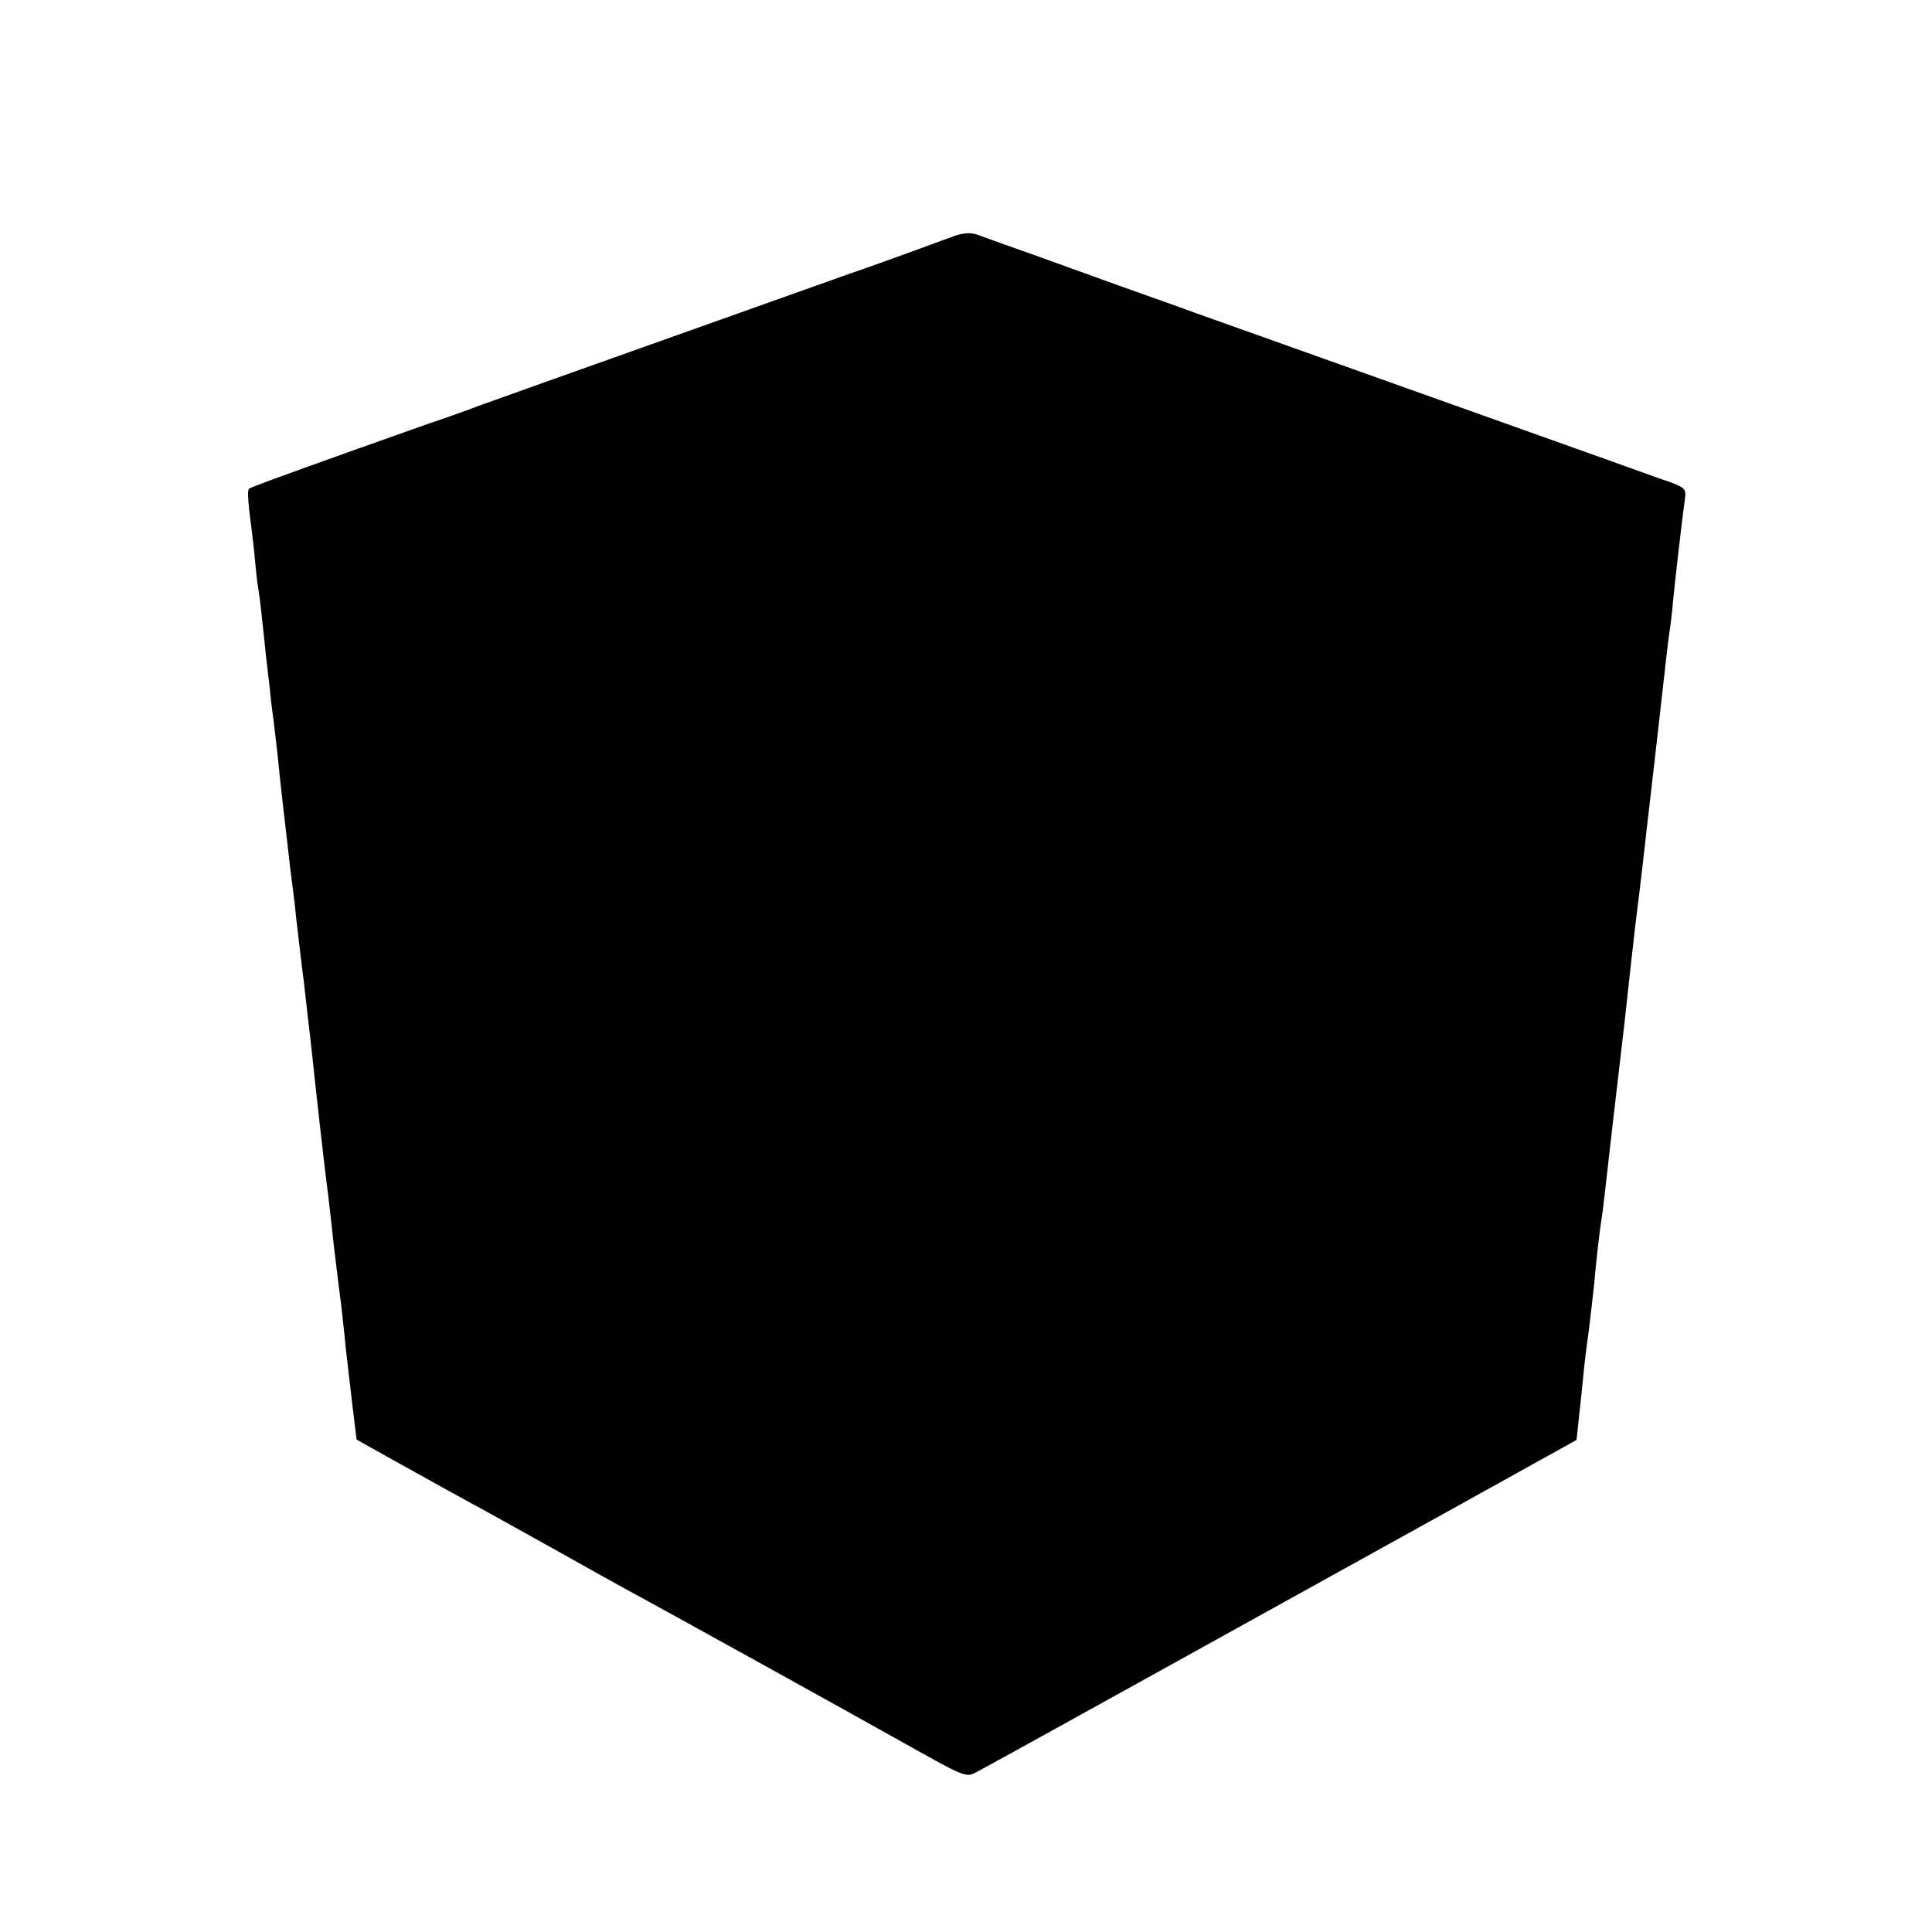
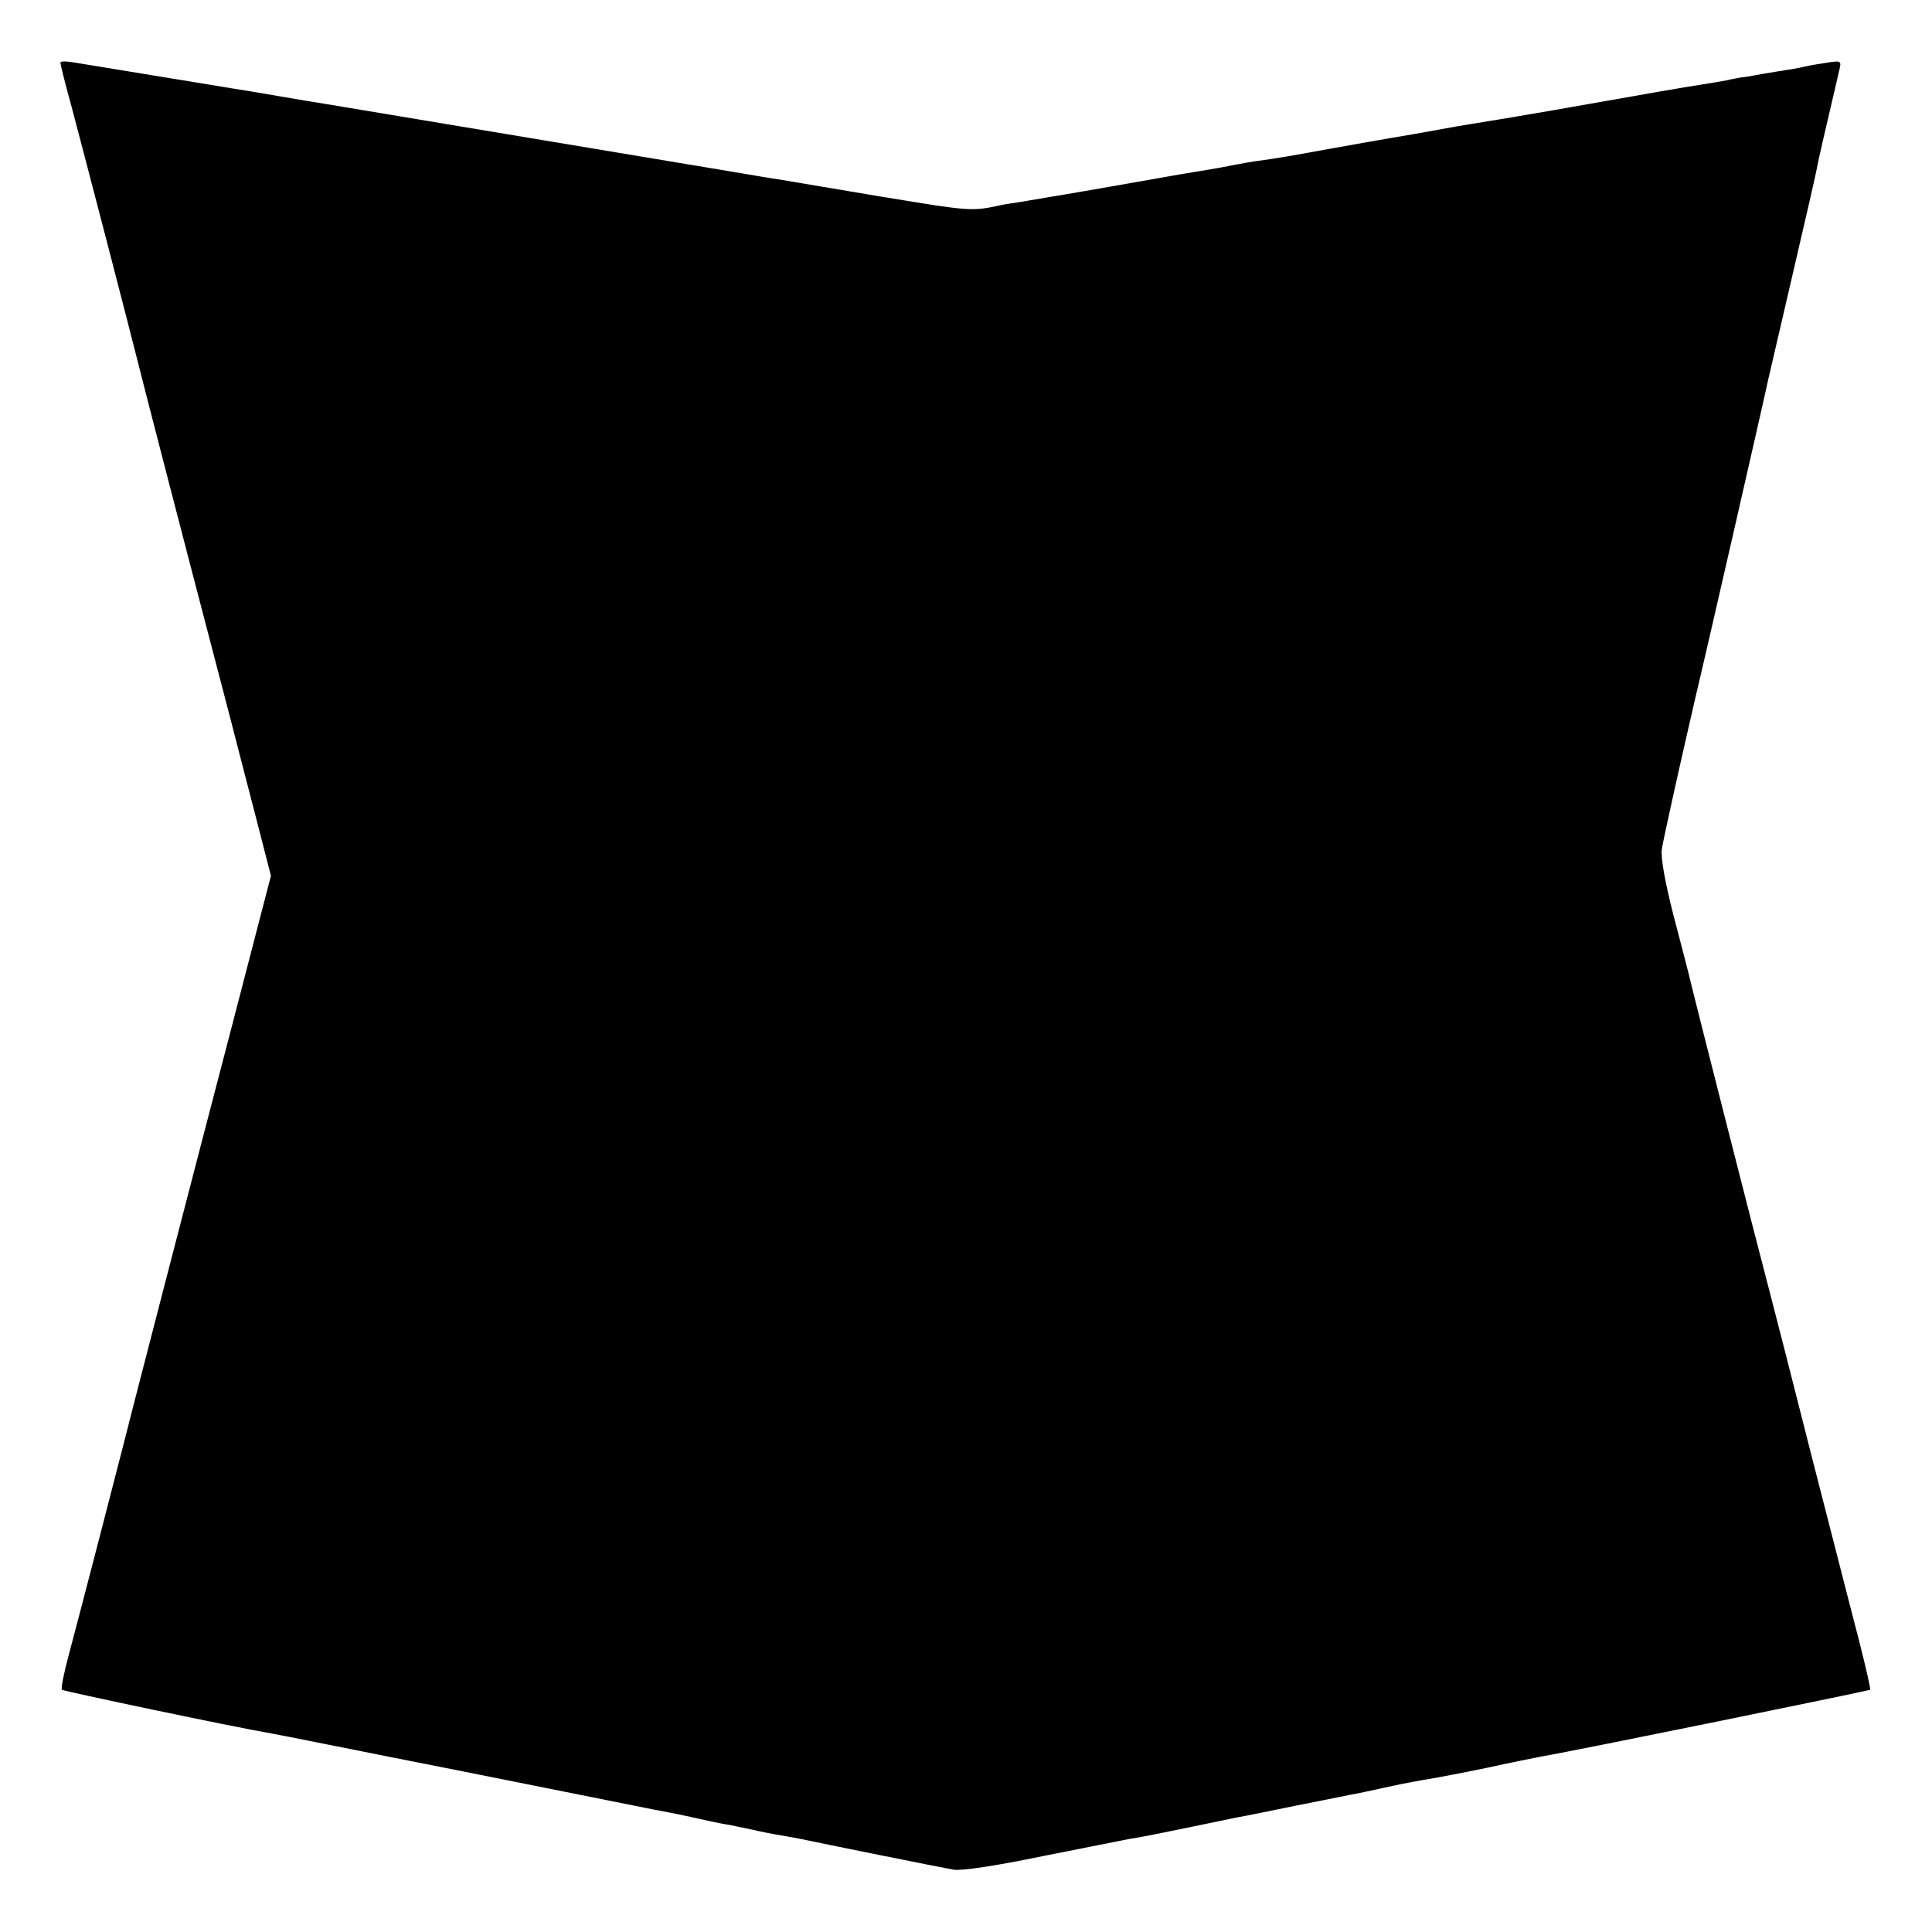
<svg xmlns="http://www.w3.org/2000/svg" version="1.0" width="512pt" height="512pt" viewBox="0 0 512 512" preserveAspectRatio="xMidYMid meet">
  <g transform="translate(0,512) scale(0.1,-0.1)" fill="#000000" stroke="none">
-     <path d="M2530 4495 c-105 -39 -266 -97 -275 -99 -5 -2 -17 -6 -25 -9 -8 -3 -213 -76 -455 -162 -242 -86 -469 -167 -505 -180 -36 -14 -96 -35 -135 -48 -66 -23 -296 -105 -414 -148 -30 -11 -58 -22 -61 -24 -4 -2 -3 -30 1 -62 4 -32 11 -85 14 -120 3 -34 7 -70 9 -80 2 -10 7 -49 11 -88 4 -38 9 -81 10 -95 2 -14 6 -52 10 -85 3 -33 8 -71 10 -85 2 -14 6 -52 10 -85 3 -33 10 -96 15 -140 5 -44 12 -102 15 -130 3 -27 8 -68 11 -90 3 -22 7 -57 9 -79 6 -50 14 -121 20 -166 4 -38 13 -112 20 -175 12 -114 36 -329 45 -395 5 -41 11 -97 14 -125 8 -69 15 -123 21 -170 2 -22 8 -69 11 -105 4 -36 12 -105 18 -155 l11 -90 100 -56 c122 -68 191 -106 270 -149 33 -18 116 -65 185 -103 69 -39 143 -80 165 -92 64 -34 622 -343 705 -390 197 -110 188 -107 222 -89 29 15 455 251 1260 697 l326 181 7 66 c4 36 9 83 11 105 2 22 8 74 14 115 5 41 12 100 15 130 6 69 14 136 20 175 3 17 9 73 15 125 6 52 19 169 30 260 11 91 22 190 25 220 3 30 12 107 19 170 8 63 17 138 20 165 3 28 17 149 31 270 14 121 27 240 30 265 3 25 7 61 10 80 3 19 7 55 9 80 5 50 24 218 31 266 4 31 4 32 -73 58 -42 15 -106 38 -142 51 -36 13 -294 105 -575 205 -280 100 -540 192 -577 206 -38 13 -98 35 -135 48 -38 14 -131 47 -208 75 -77 27 -151 54 -165 59 -17 6 -36 5 -60 -3z" />
+     <path d="M160 4954 c0 -4 13 -57 30 -118 32 -121 139 -530 201 -776 50 -195 181 -698 221 -850 16 -63 47 -182 68 -263 l38 -148 -33 -127 c-18 -70 -49 -188 -68 -262 -82 -313 -279 -1073 -282 -1088 -9 -36 -127 -492 -151 -581 -14 -51 -23 -96 -20 -99 5 -4 451 -98 556 -116 14 -2 241 -48 505 -100 264 -53 494 -99 510 -102 17 -3 59 -11 95 -19 36 -8 76 -17 90 -19 14 -2 45 -9 70 -14 25 -6 61 -13 80 -16 19 -3 44 -8 55 -10 46 -10 373 -76 403 -81 21 -3 110 10 235 36 111 22 216 43 232 46 17 2 82 15 145 28 63 13 126 26 140 29 14 2 81 16 150 30 69 14 136 27 150 30 14 2 59 12 100 21 41 9 91 18 110 21 19 3 87 16 150 29 63 14 129 27 145 30 98 17 867 174 871 177 2 2 -12 62 -30 133 -19 72 -75 292 -126 490 -50 198 -102 401 -115 450 -21 78 -201 784 -210 825 -2 8 -20 78 -40 154 -23 90 -34 153 -31 175 4 28 53 247 91 411 17 69 184 799 190 830 2 8 31 134 65 280 34 146 64 276 66 290 4 21 17 77 59 257 5 21 3 23 -32 17 -21 -3 -45 -7 -53 -9 -8 -2 -28 -6 -45 -9 -16 -2 -50 -8 -75 -12 -25 -5 -49 -9 -55 -9 -5 -1 -23 -4 -40 -8 -16 -3 -46 -8 -65 -11 -35 -5 -161 -27 -387 -67 -65 -11 -145 -25 -178 -30 -33 -5 -71 -12 -85 -14 -109 -20 -139 -25 -170 -30 -19 -3 -96 -17 -170 -30 -75 -14 -151 -27 -170 -29 -32 -4 -64 -10 -115 -20 -11 -2 -40 -7 -65 -11 -25 -4 -54 -9 -65 -11 -11 -2 -85 -15 -165 -29 -80 -14 -156 -27 -170 -29 -14 -3 -43 -7 -64 -11 -21 -3 -48 -7 -60 -10 -68 -15 -82 -14 -286 20 -14 2 -38 6 -55 9 -16 3 -73 12 -125 21 -52 9 -108 18 -125 21 -16 2 -55 9 -85 14 -30 5 -71 12 -90 15 -19 3 -46 8 -60 10 -49 8 -935 156 -960 160 -14 2 -68 11 -120 20 -52 9 -106 18 -120 20 -45 7 -394 65 -427 70 -18 3 -33 3 -33 -1z" />
  </g>
</svg>
